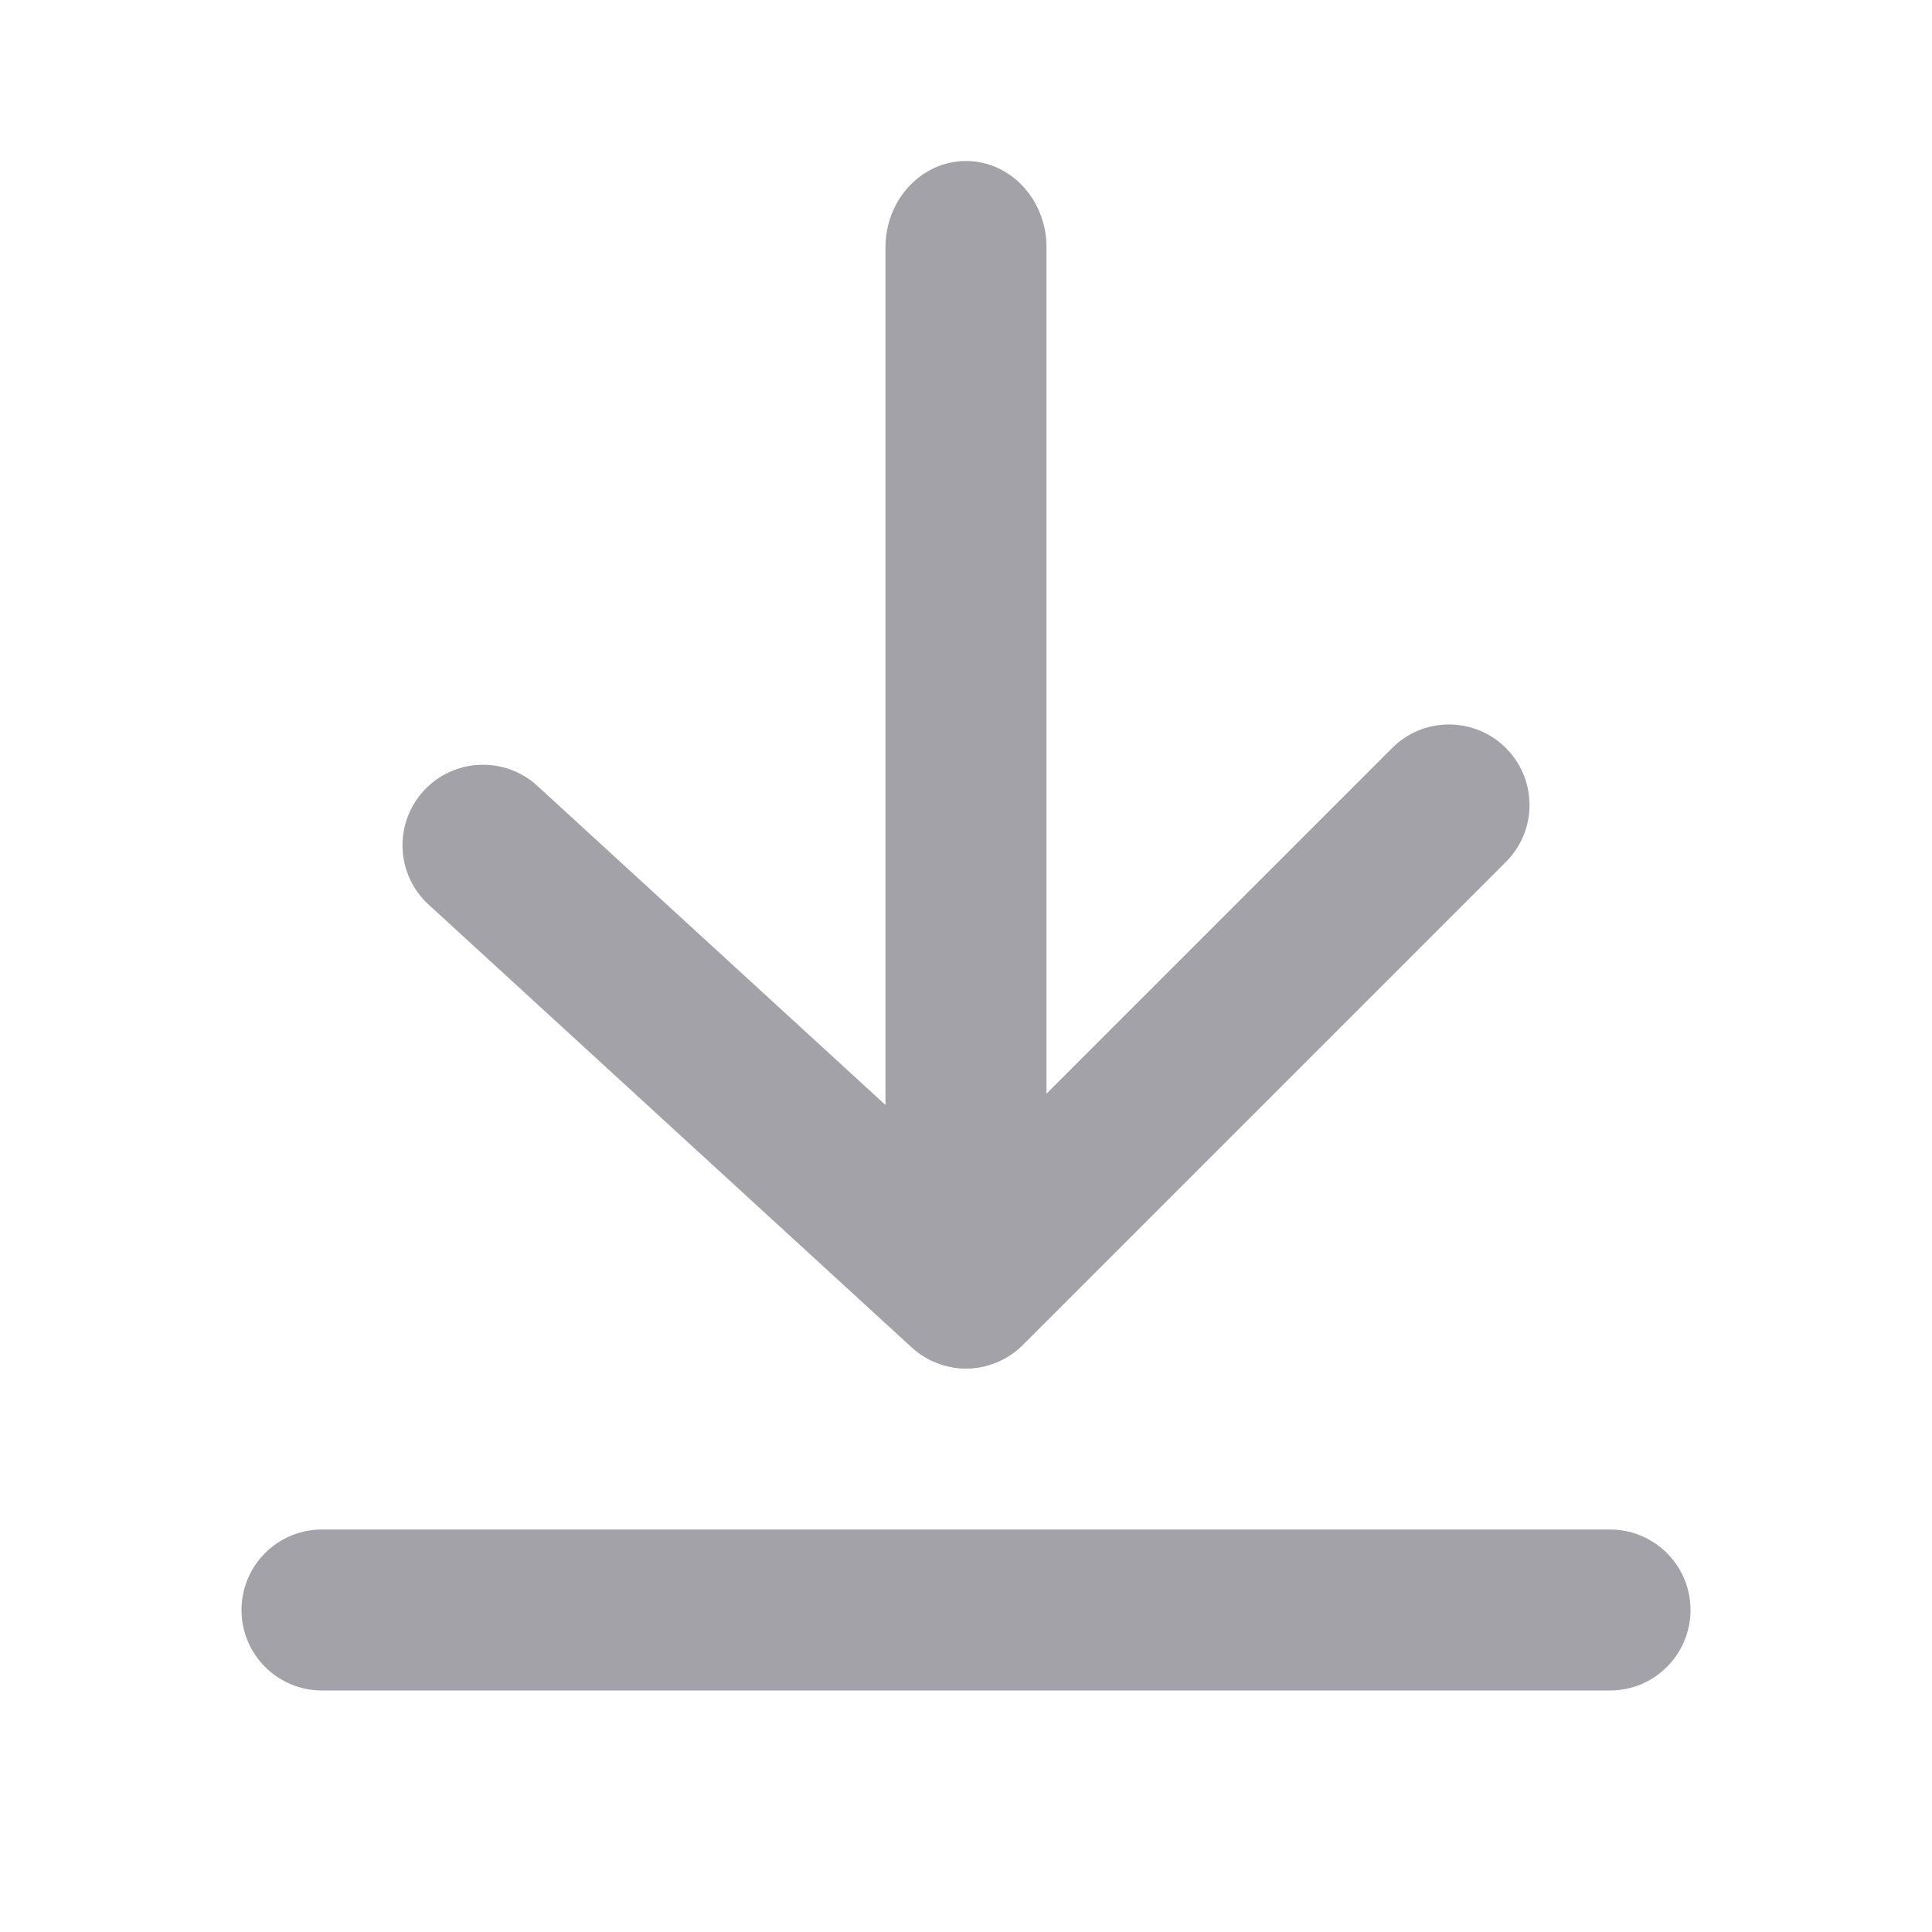
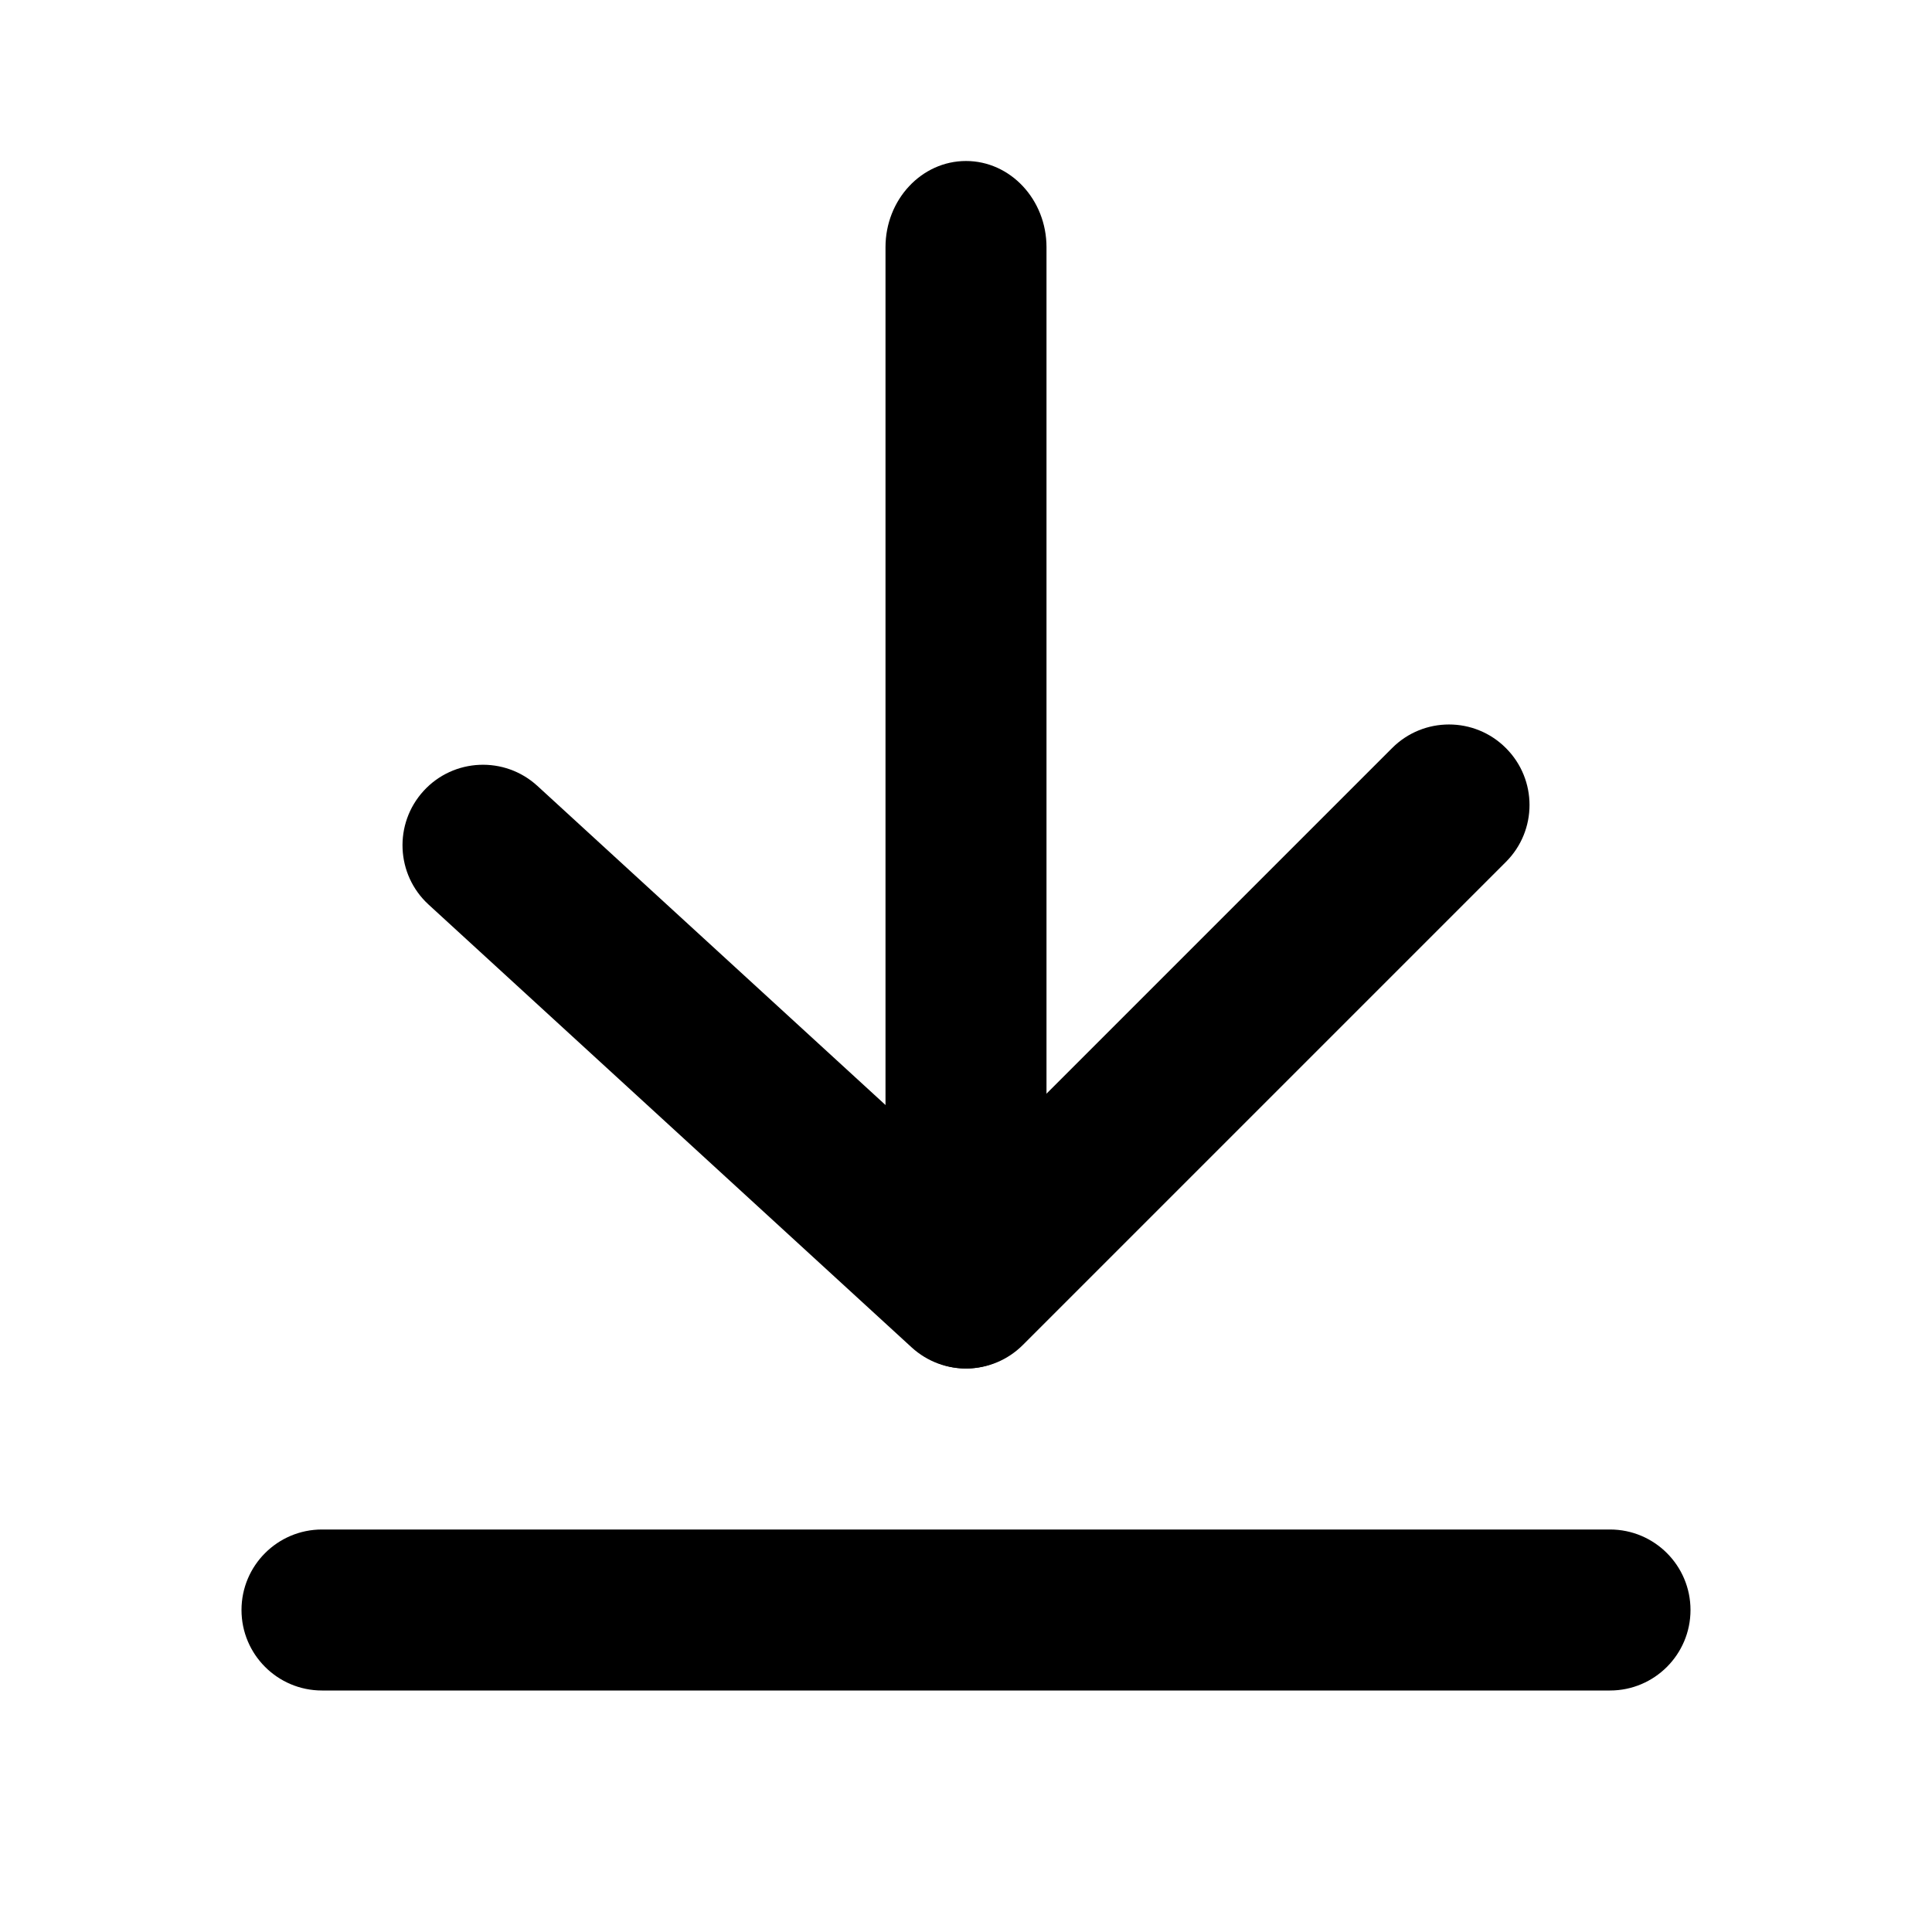
<svg xmlns="http://www.w3.org/2000/svg" width="24" height="24" viewBox="0 0 24 24" fill="none">
-   <path d="M11 15.929C11 16.52 11.448 17 12 17C12.552 17 13 16.52 13 15.929L13 3.071C13 2.48 12.552 2 12 2C11.448 2 11 2.48 11 3.071L11 15.929Z" fill="#A2A2A8" />
-   <path d="M17.293 9.293C17.683 8.902 18.317 8.902 18.707 9.293C19.098 9.683 19.098 10.317 18.707 10.707L12.707 16.707C12.329 17.086 11.719 17.099 11.324 16.737L5.324 11.237C4.917 10.864 4.89 10.231 5.263 9.824C5.636 9.417 6.269 9.39 6.676 9.763L11.97 14.616L17.293 9.293Z" fill="#A2A2A8" />
-   <path d="M4 21L20 21C20.552 21 21 20.552 21 20C21 19.448 20.552 19 20 19L4 19C3.448 19 3 19.448 3 20C3 20.552 3.448 21 4 21Z" fill="#A2A2A8" />
+   <path d="M11 15.929C11 16.52 11.448 17 12 17C12.552 17 13 16.52 13 15.929L13 3.071C13 2.48 12.552 2 12 2C11.448 2 11 2.48 11 3.071L11 15.929Z" fill="currentColor" />
+   <path d="M17.293 9.293C17.683 8.902 18.317 8.902 18.707 9.293C19.098 9.683 19.098 10.317 18.707 10.707L12.707 16.707C12.329 17.086 11.719 17.099 11.324 16.737L5.324 11.237C4.917 10.864 4.89 10.231 5.263 9.824C5.636 9.417 6.269 9.39 6.676 9.763L11.97 14.616L17.293 9.293Z" fill="currentColor" />
+   <path d="M4 21L20 21C20.552 21 21 20.552 21 20C21 19.448 20.552 19 20 19L4 19C3.448 19 3 19.448 3 20C3 20.552 3.448 21 4 21Z" fill="currentColor" />
</svg>
